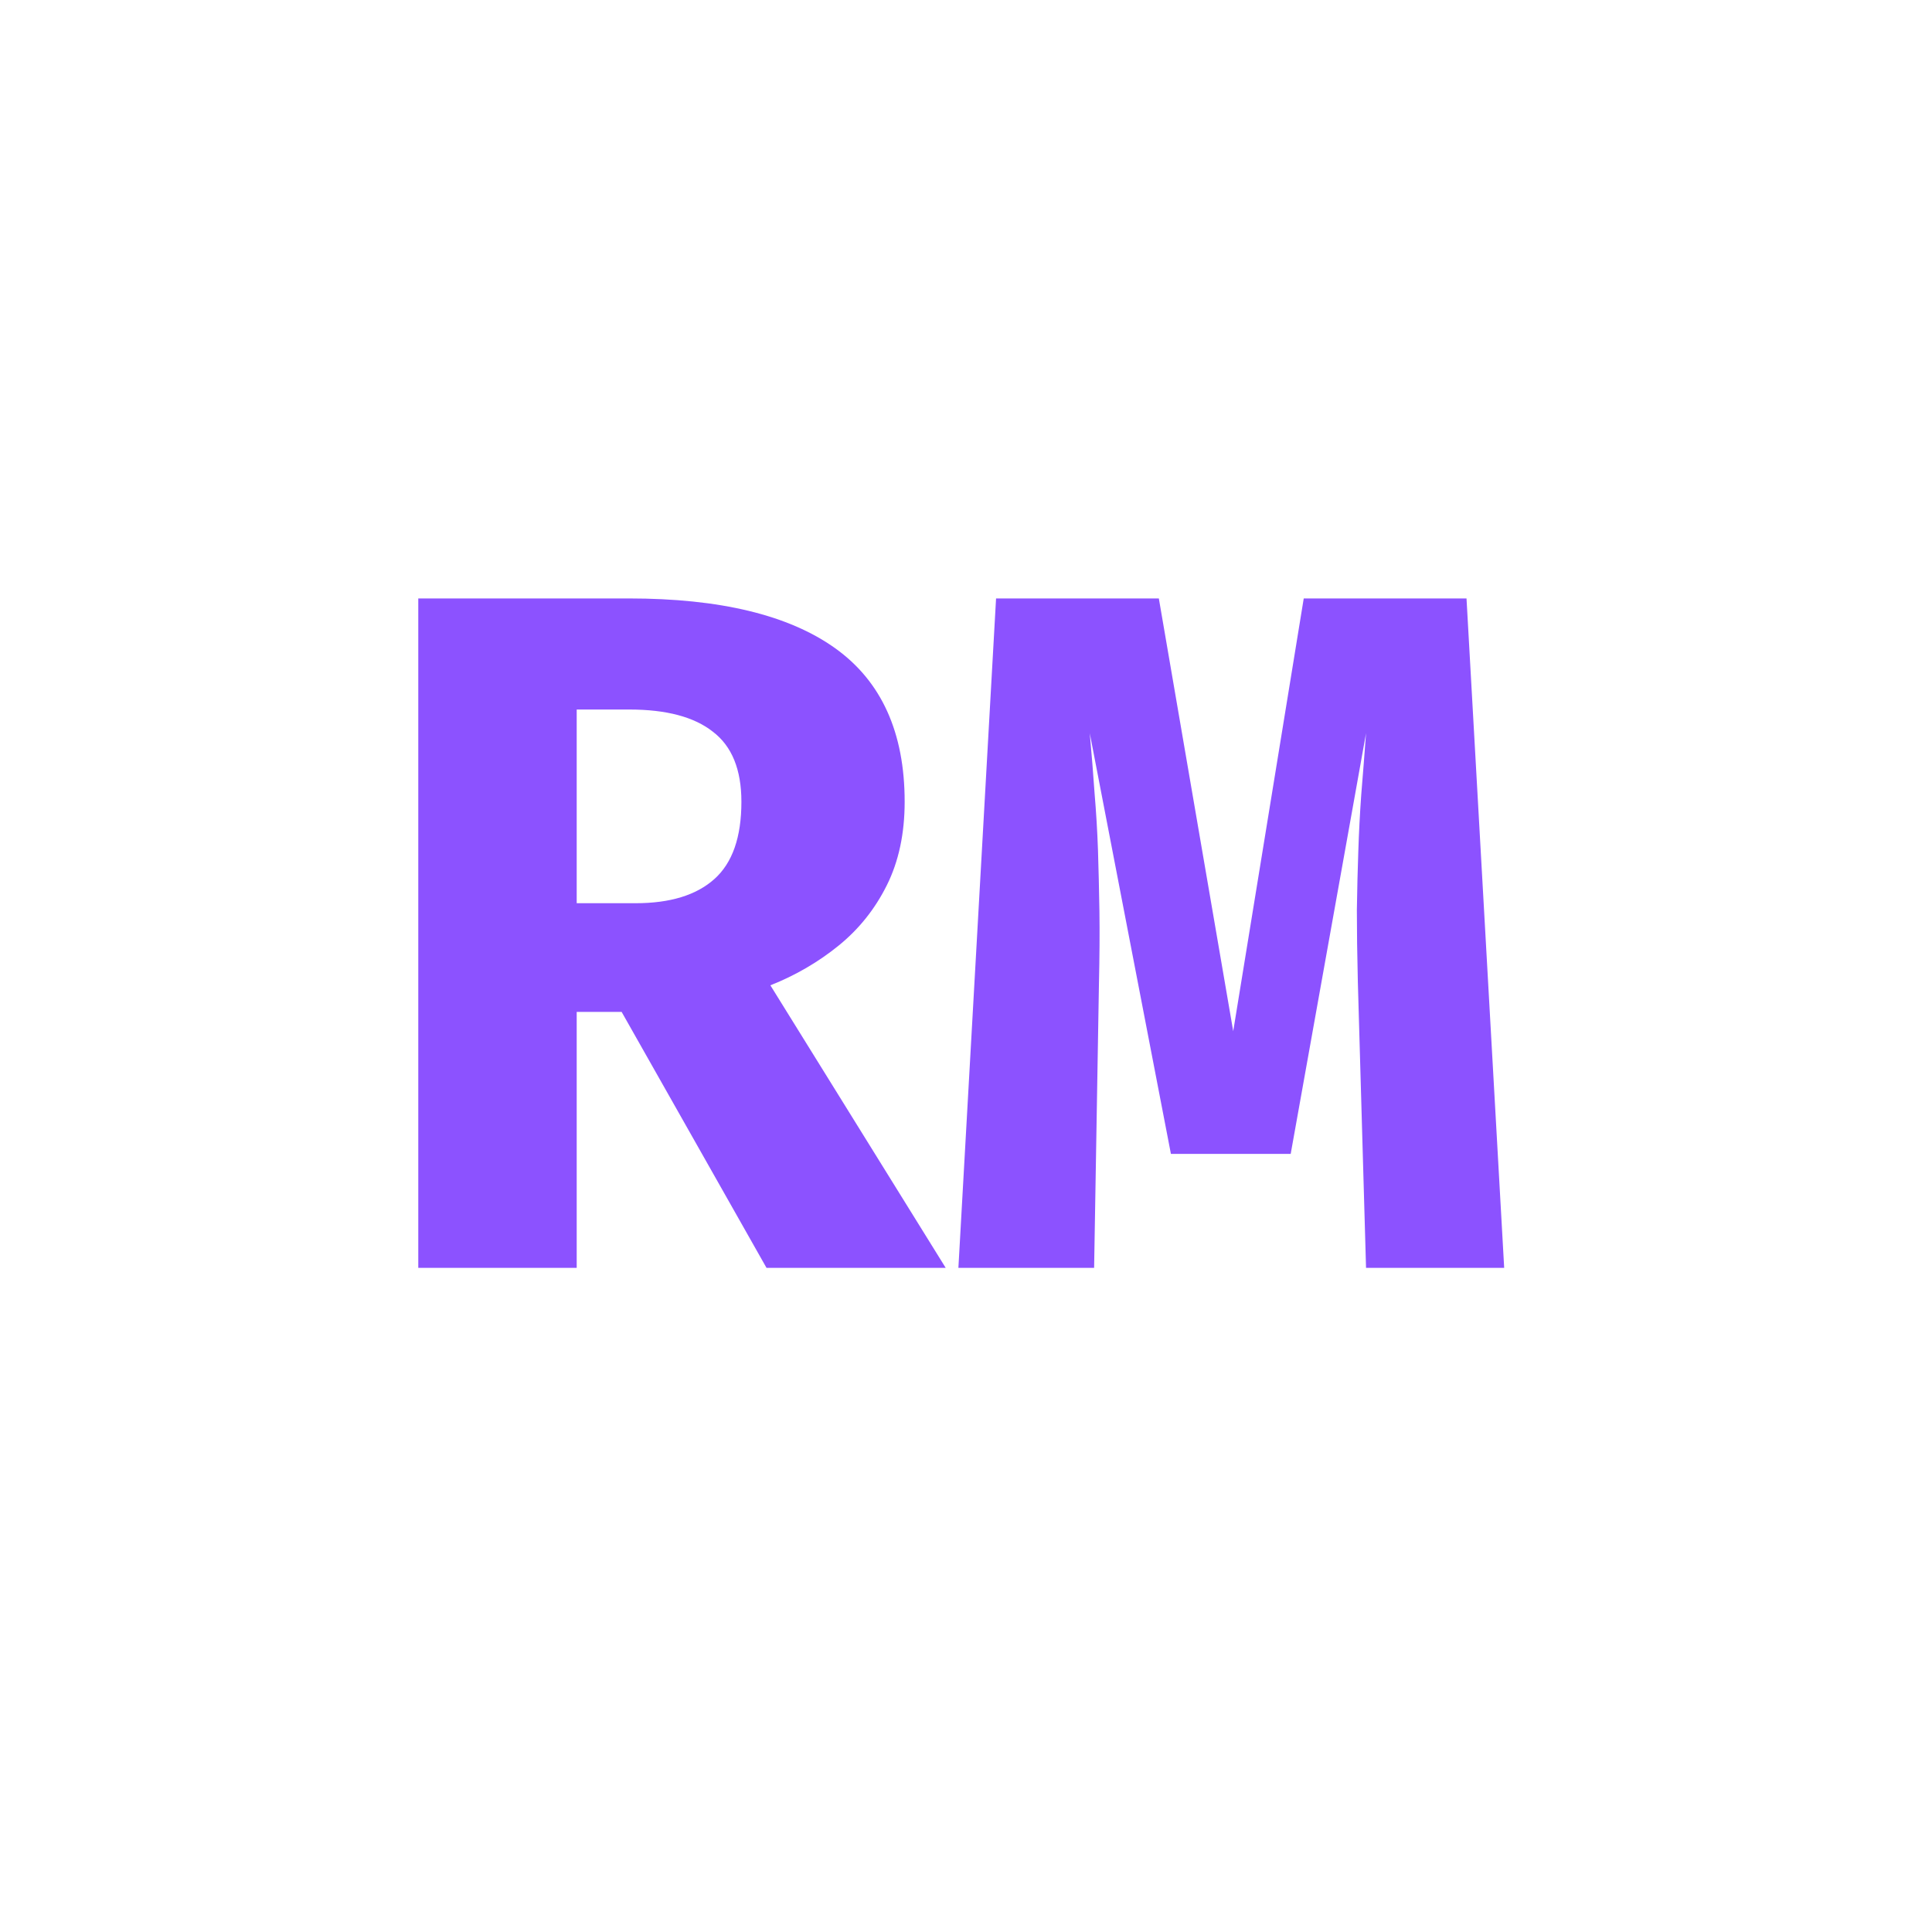
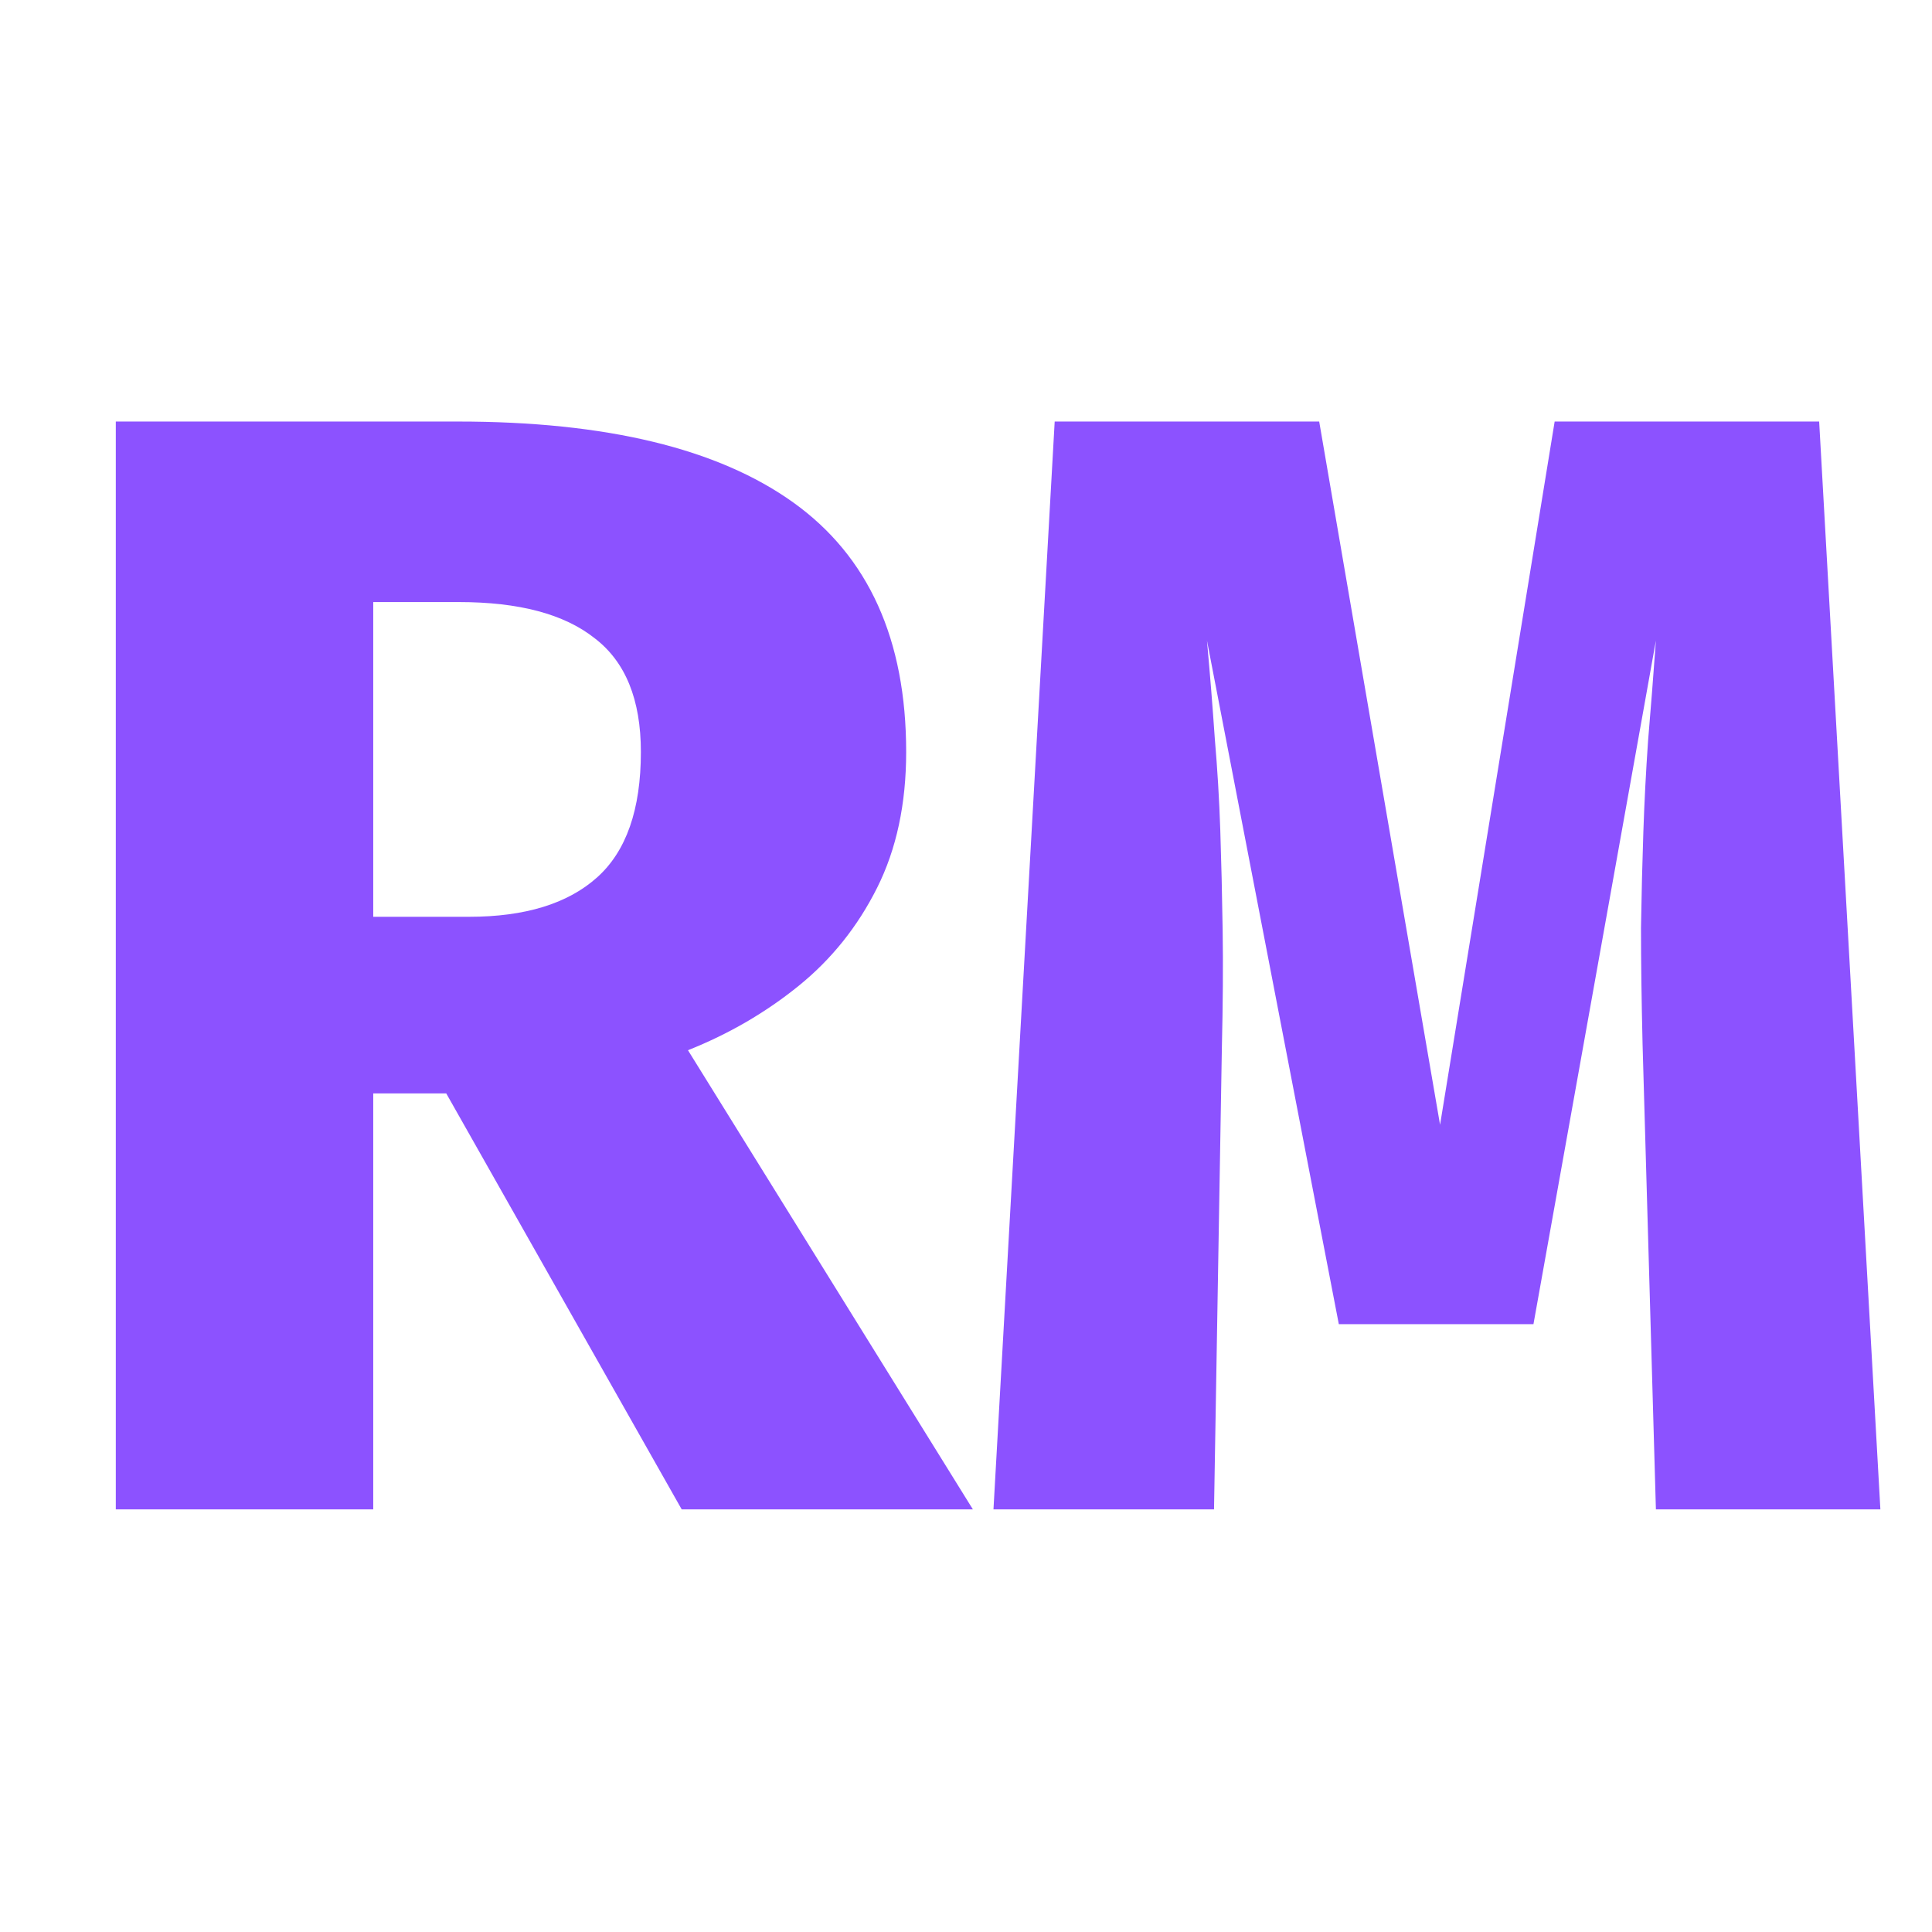
<svg xmlns="http://www.w3.org/2000/svg" width="32" height="32" viewBox="0 0 32 32" fill="none">
-   <path d="M14.984 13.28C14.984 13.808 14.885 14.269 14.688 14.664C14.491 15.059 14.224 15.392 13.888 15.664C13.552 15.936 13.176 16.155 12.76 16.32L15.664 21H12.696L10.296 16.76H9.552V21H6.928V9.912H10.416C11.925 9.912 13.064 10.187 13.832 10.736C14.6 11.285 14.984 12.133 14.984 13.28ZM12.28 13.28C12.28 12.747 12.123 12.36 11.808 12.12C11.499 11.875 11.037 11.752 10.424 11.752H9.552V14.96H10.528C11.099 14.96 11.533 14.827 11.832 14.56C12.131 14.293 12.28 13.867 12.28 13.28ZM24.29 9.912L24.914 21H22.626L22.49 16.256C22.479 15.813 22.474 15.419 22.474 15.072C22.479 14.725 22.487 14.4 22.498 14.096C22.508 13.787 22.524 13.477 22.546 13.168C22.572 12.853 22.599 12.512 22.626 12.144L21.378 19.112H19.394L18.05 12.144C18.082 12.496 18.108 12.829 18.13 13.144C18.156 13.453 18.175 13.765 18.186 14.08C18.196 14.395 18.204 14.733 18.21 15.096C18.215 15.453 18.212 15.853 18.202 16.296L18.122 21H15.874L16.498 9.912H19.194L20.426 17.08L21.594 9.912H24.29Z" fill="#8C52FF" />
+   <path d="M15.009 12.455C15.009 13.313 14.849 14.063 14.528 14.704C14.207 15.345 13.774 15.887 13.228 16.329C12.682 16.771 12.071 17.126 11.395 17.395L16.114 25H11.291L7.391 18.11H6.182V25H1.918V6.982H7.586C10.039 6.982 11.889 7.428 13.137 8.321C14.385 9.214 15.009 10.592 15.009 12.455ZM10.615 12.455C10.615 11.588 10.36 10.96 9.848 10.57C9.345 10.171 8.596 9.972 7.599 9.972H6.182V15.185H7.768C8.695 15.185 9.402 14.968 9.887 14.535C10.373 14.102 10.615 13.408 10.615 12.455ZM30.131 6.982L31.145 25H27.427L27.206 17.291C27.189 16.572 27.18 15.93 27.18 15.367C27.189 14.804 27.202 14.275 27.219 13.781C27.236 13.278 27.262 12.776 27.297 12.273C27.34 11.762 27.384 11.207 27.427 10.609L25.399 21.932H22.175L19.991 10.609C20.043 11.181 20.086 11.723 20.121 12.234C20.164 12.737 20.195 13.244 20.212 13.755C20.229 14.266 20.242 14.817 20.251 15.406C20.26 15.987 20.255 16.637 20.238 17.356L20.108 25H16.455L17.469 6.982H21.85L23.852 18.63L25.75 6.982H30.131Z" fill="#8C52FF" />
</svg>
